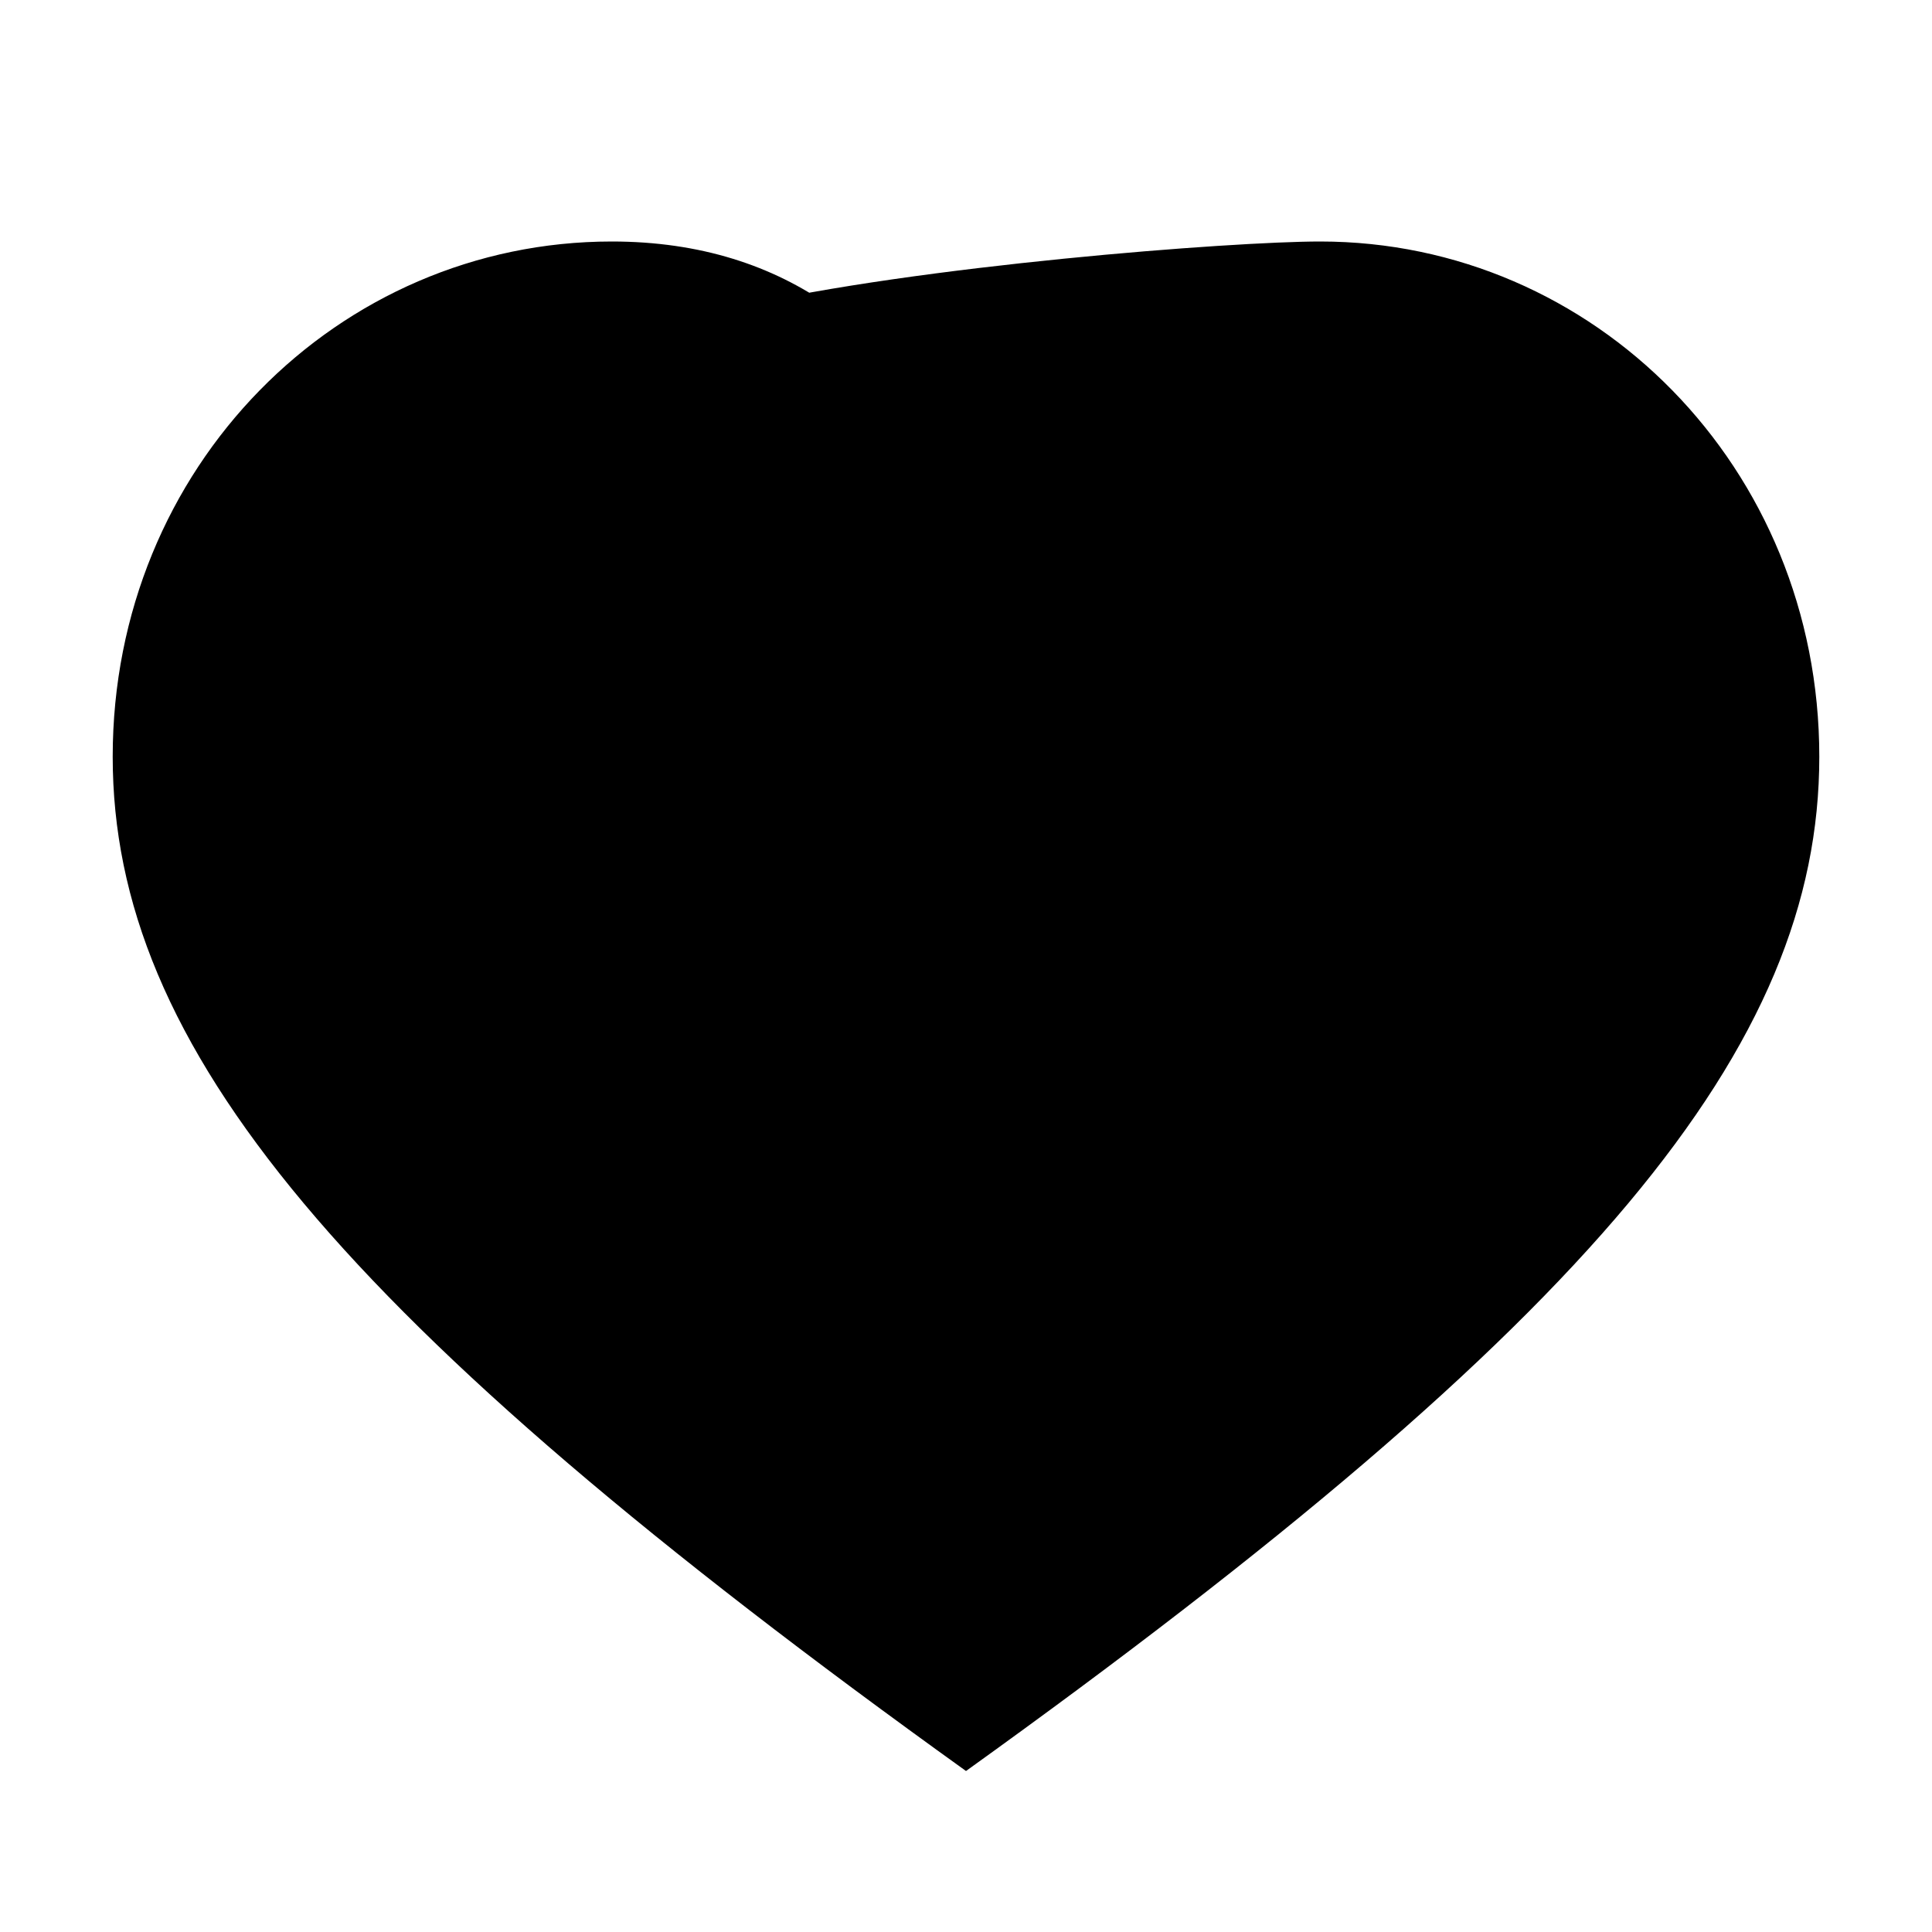
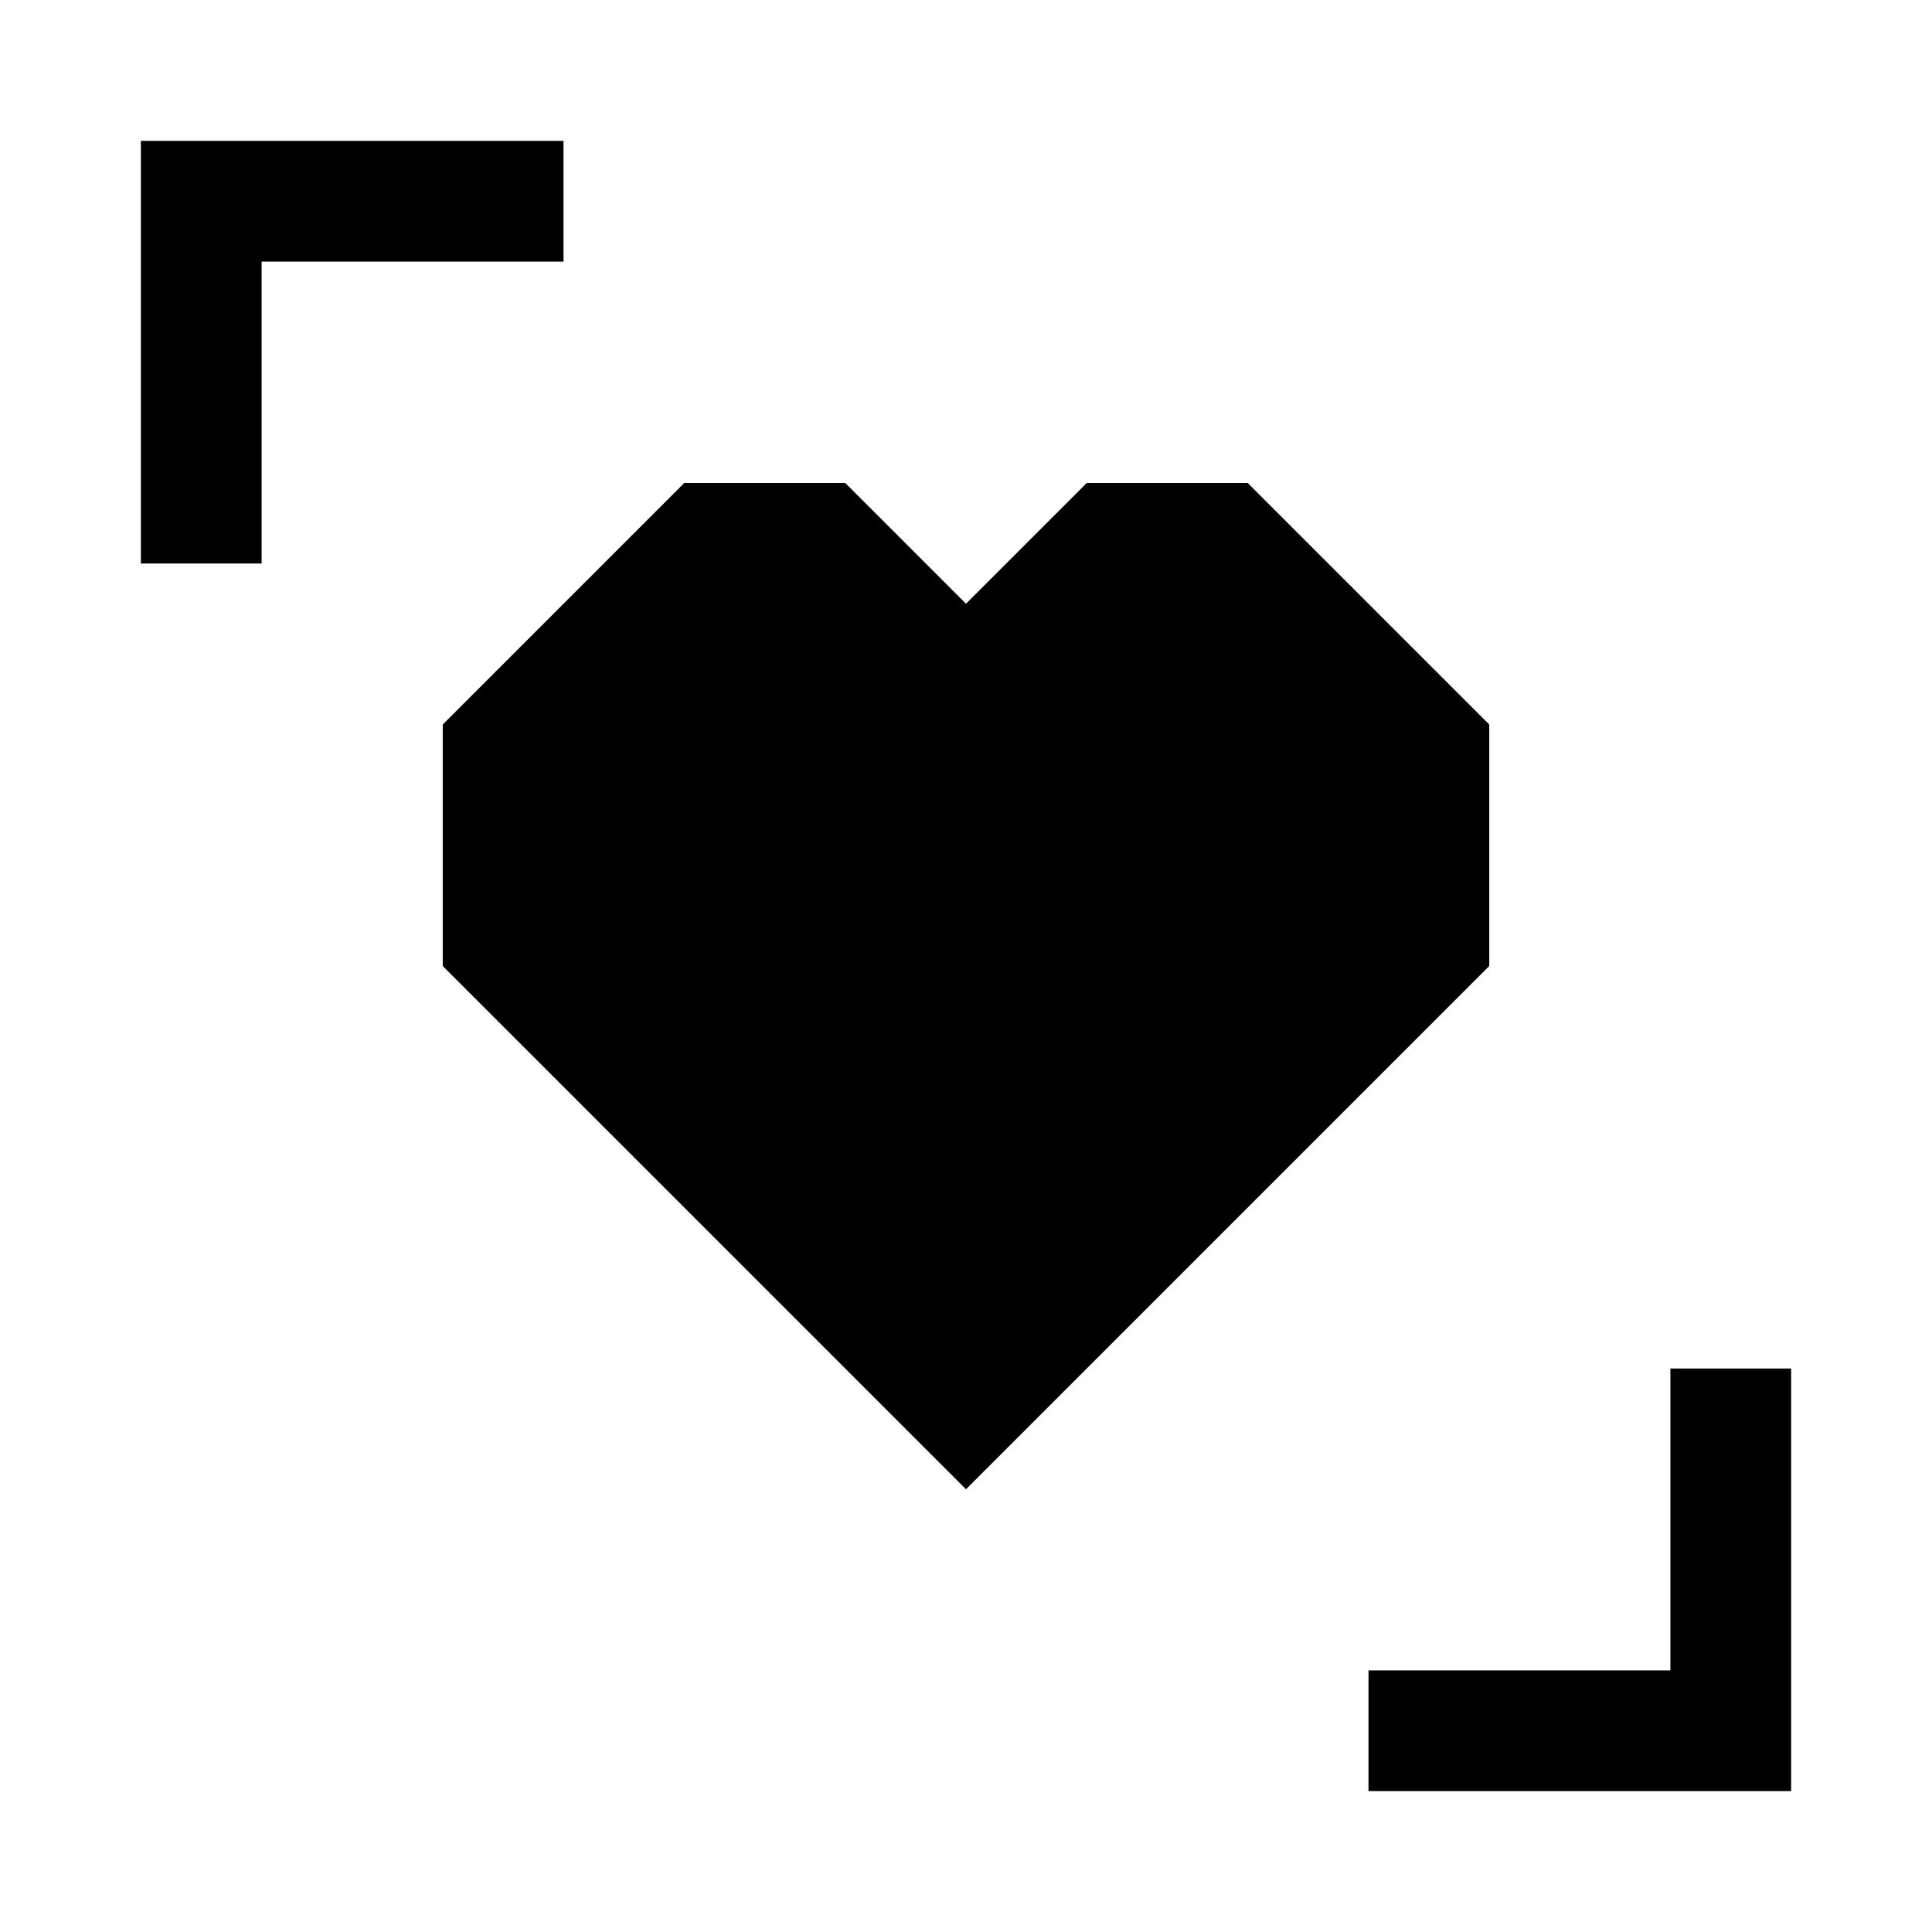
<svg xmlns="http://www.w3.org/2000/svg" viewBox="0 0 24 24" fill="currentColor" stroke="none">
-   <path d="M12 22C4.2 16.4 1.4 13 1.4 9.4 1.4 5.8 4.2 3 7.6 3 9.8 3 11.2 4.2 12 5.912.8 4.2 14.2 3 16.4 3 19.8 3 22.6 5.8 22.6 9.4 22.6 13 19.8 16.4 12 22Z" />
+   <path d="M12 18.5L5.5 12V9L8.5 6H10.5L12 7.5L13.5 6H15.5L18.5 9V12Z" />
+   <path d="M1.75 7V1.75H7V3.25H3.25V7Z" />
+   <path d="M22.25 17V22.25H17V20.75H20.75V17Z" />
</svg>
